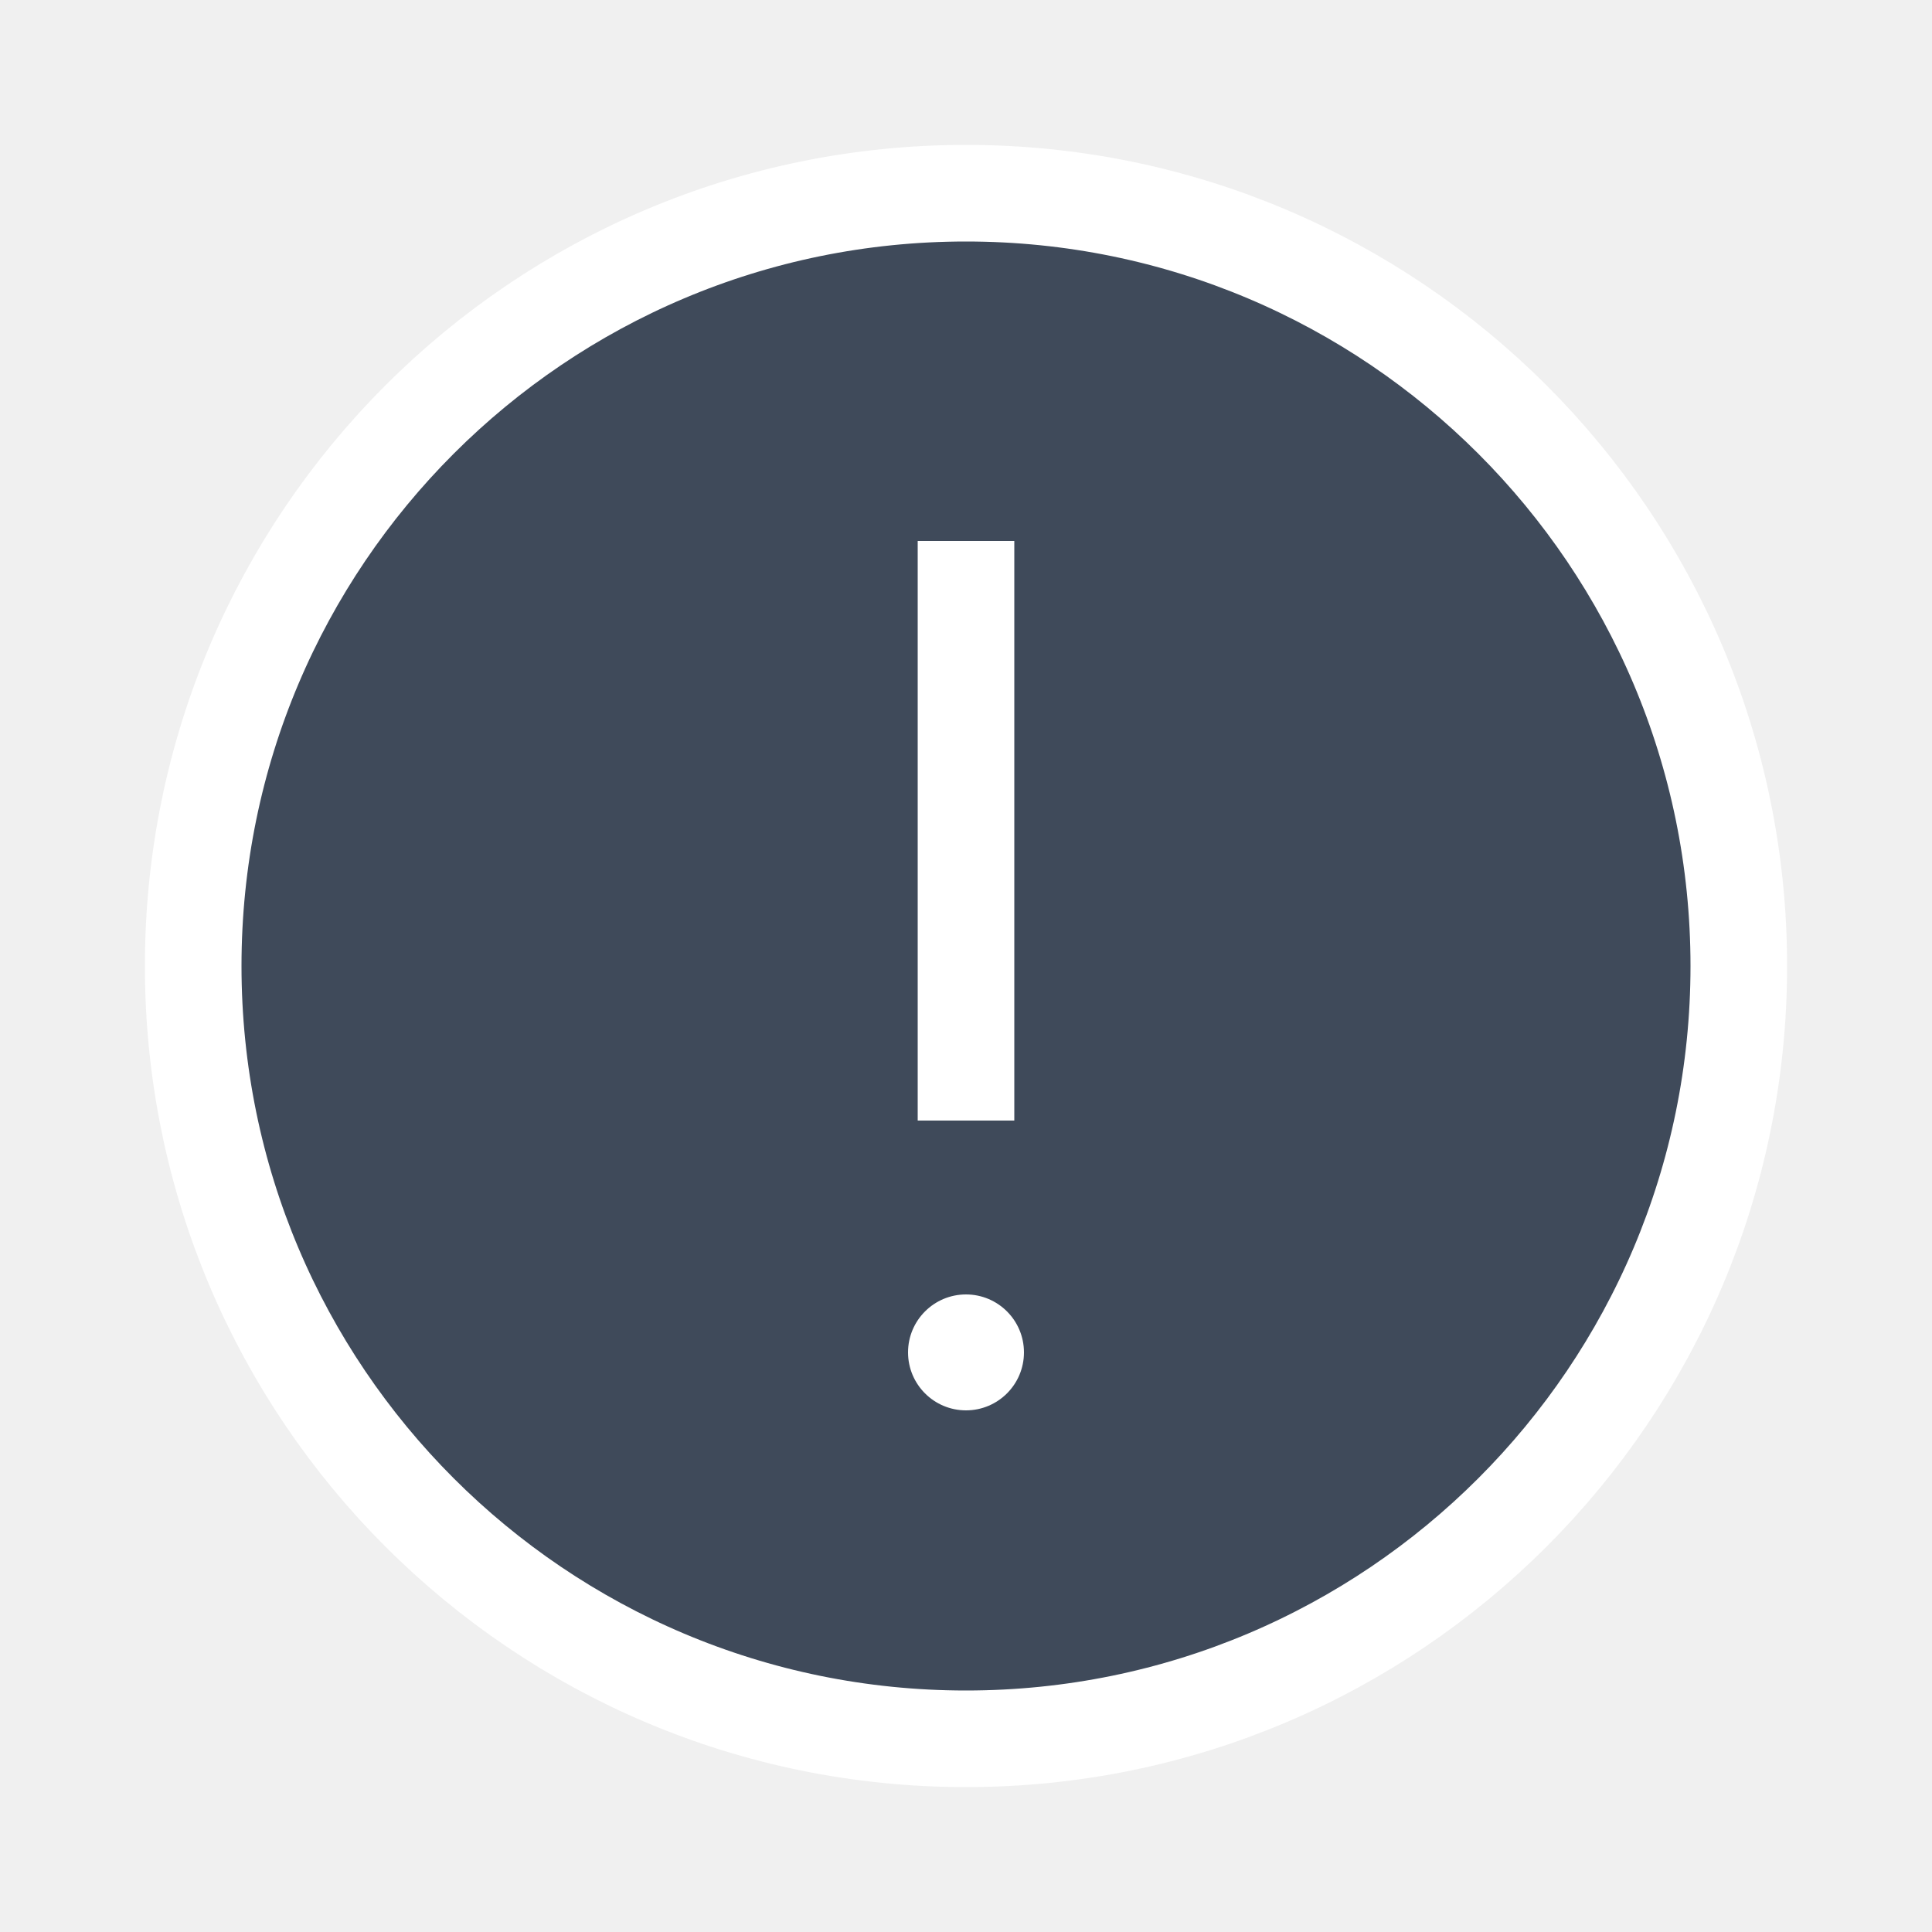
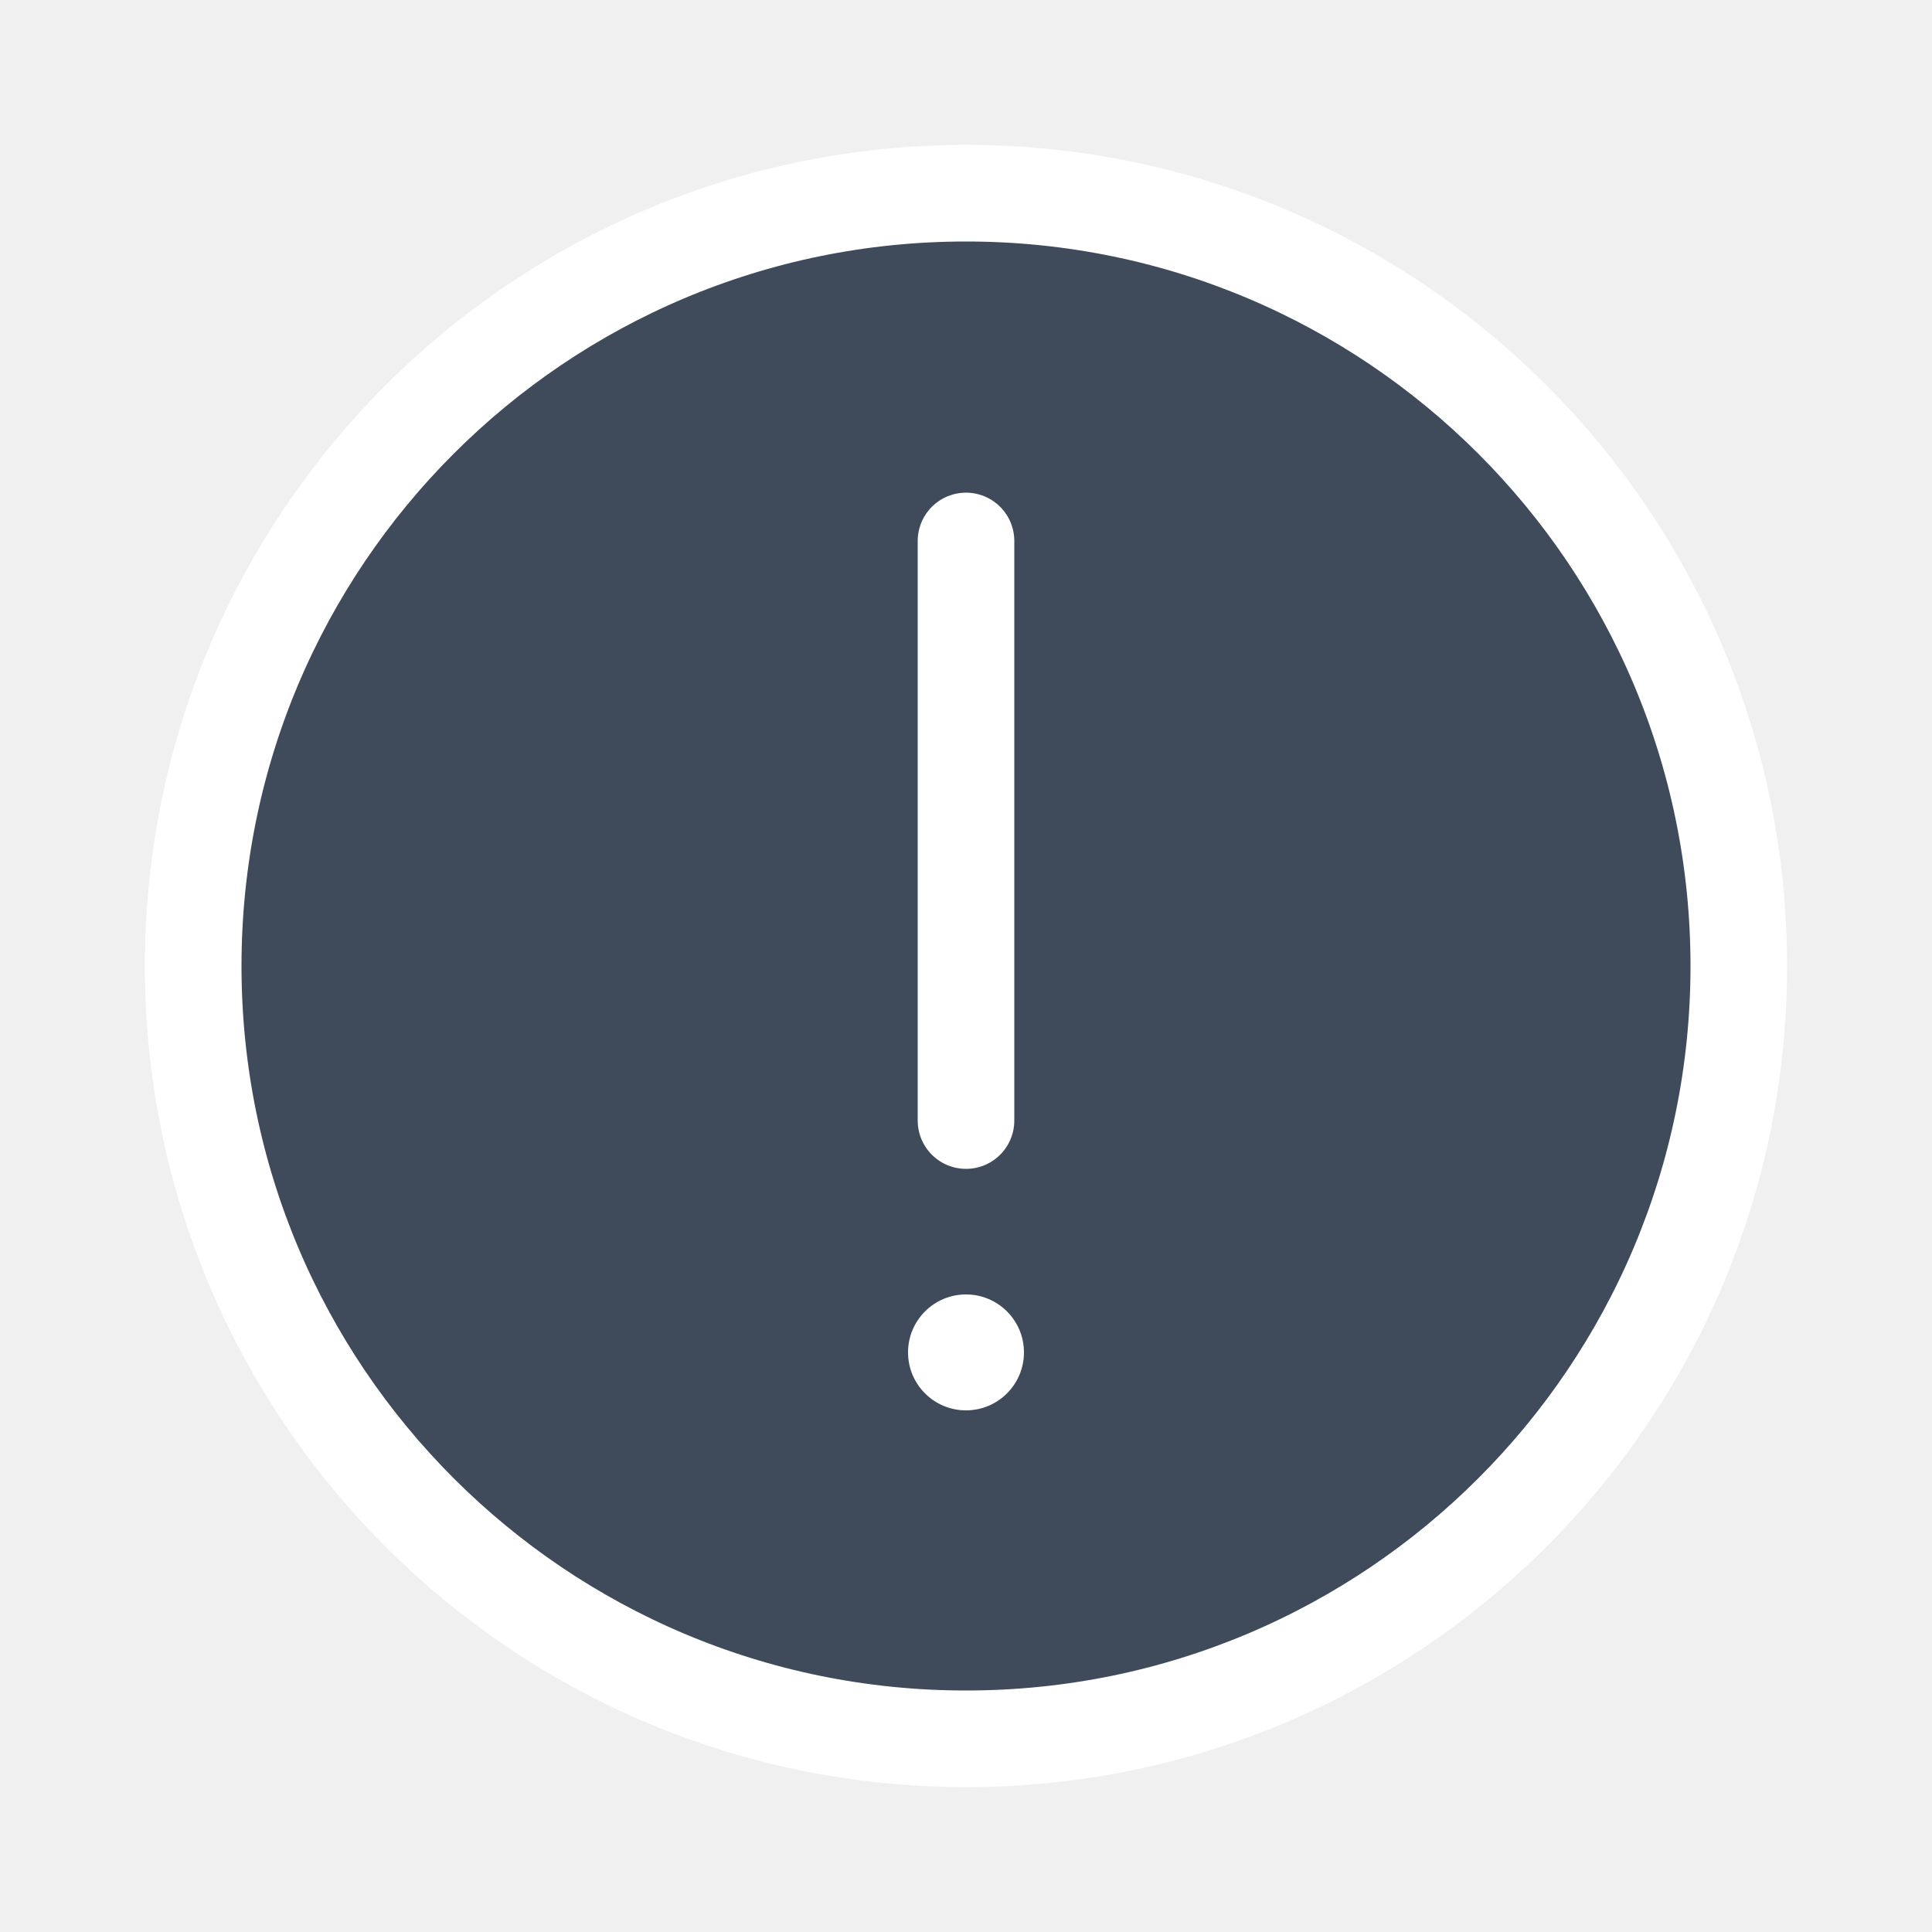
<svg xmlns="http://www.w3.org/2000/svg" version="1.1" width="100" height="100">
  <circle cx="50" cy="50" r="40" stroke="white" stroke-width="5" fill="#3F4A5A" />
-   <path d="M50 28 v30" stroke="white" stroke-width="5" fill="#3f4a5a" />
+   <path d="M50 28 v30" stroke="white" stroke-width="5" fill="#3f4a5a" stroke-linecap="round" />
  <circle cx="50" cy="70" r="3" fill="white" />
</svg>
